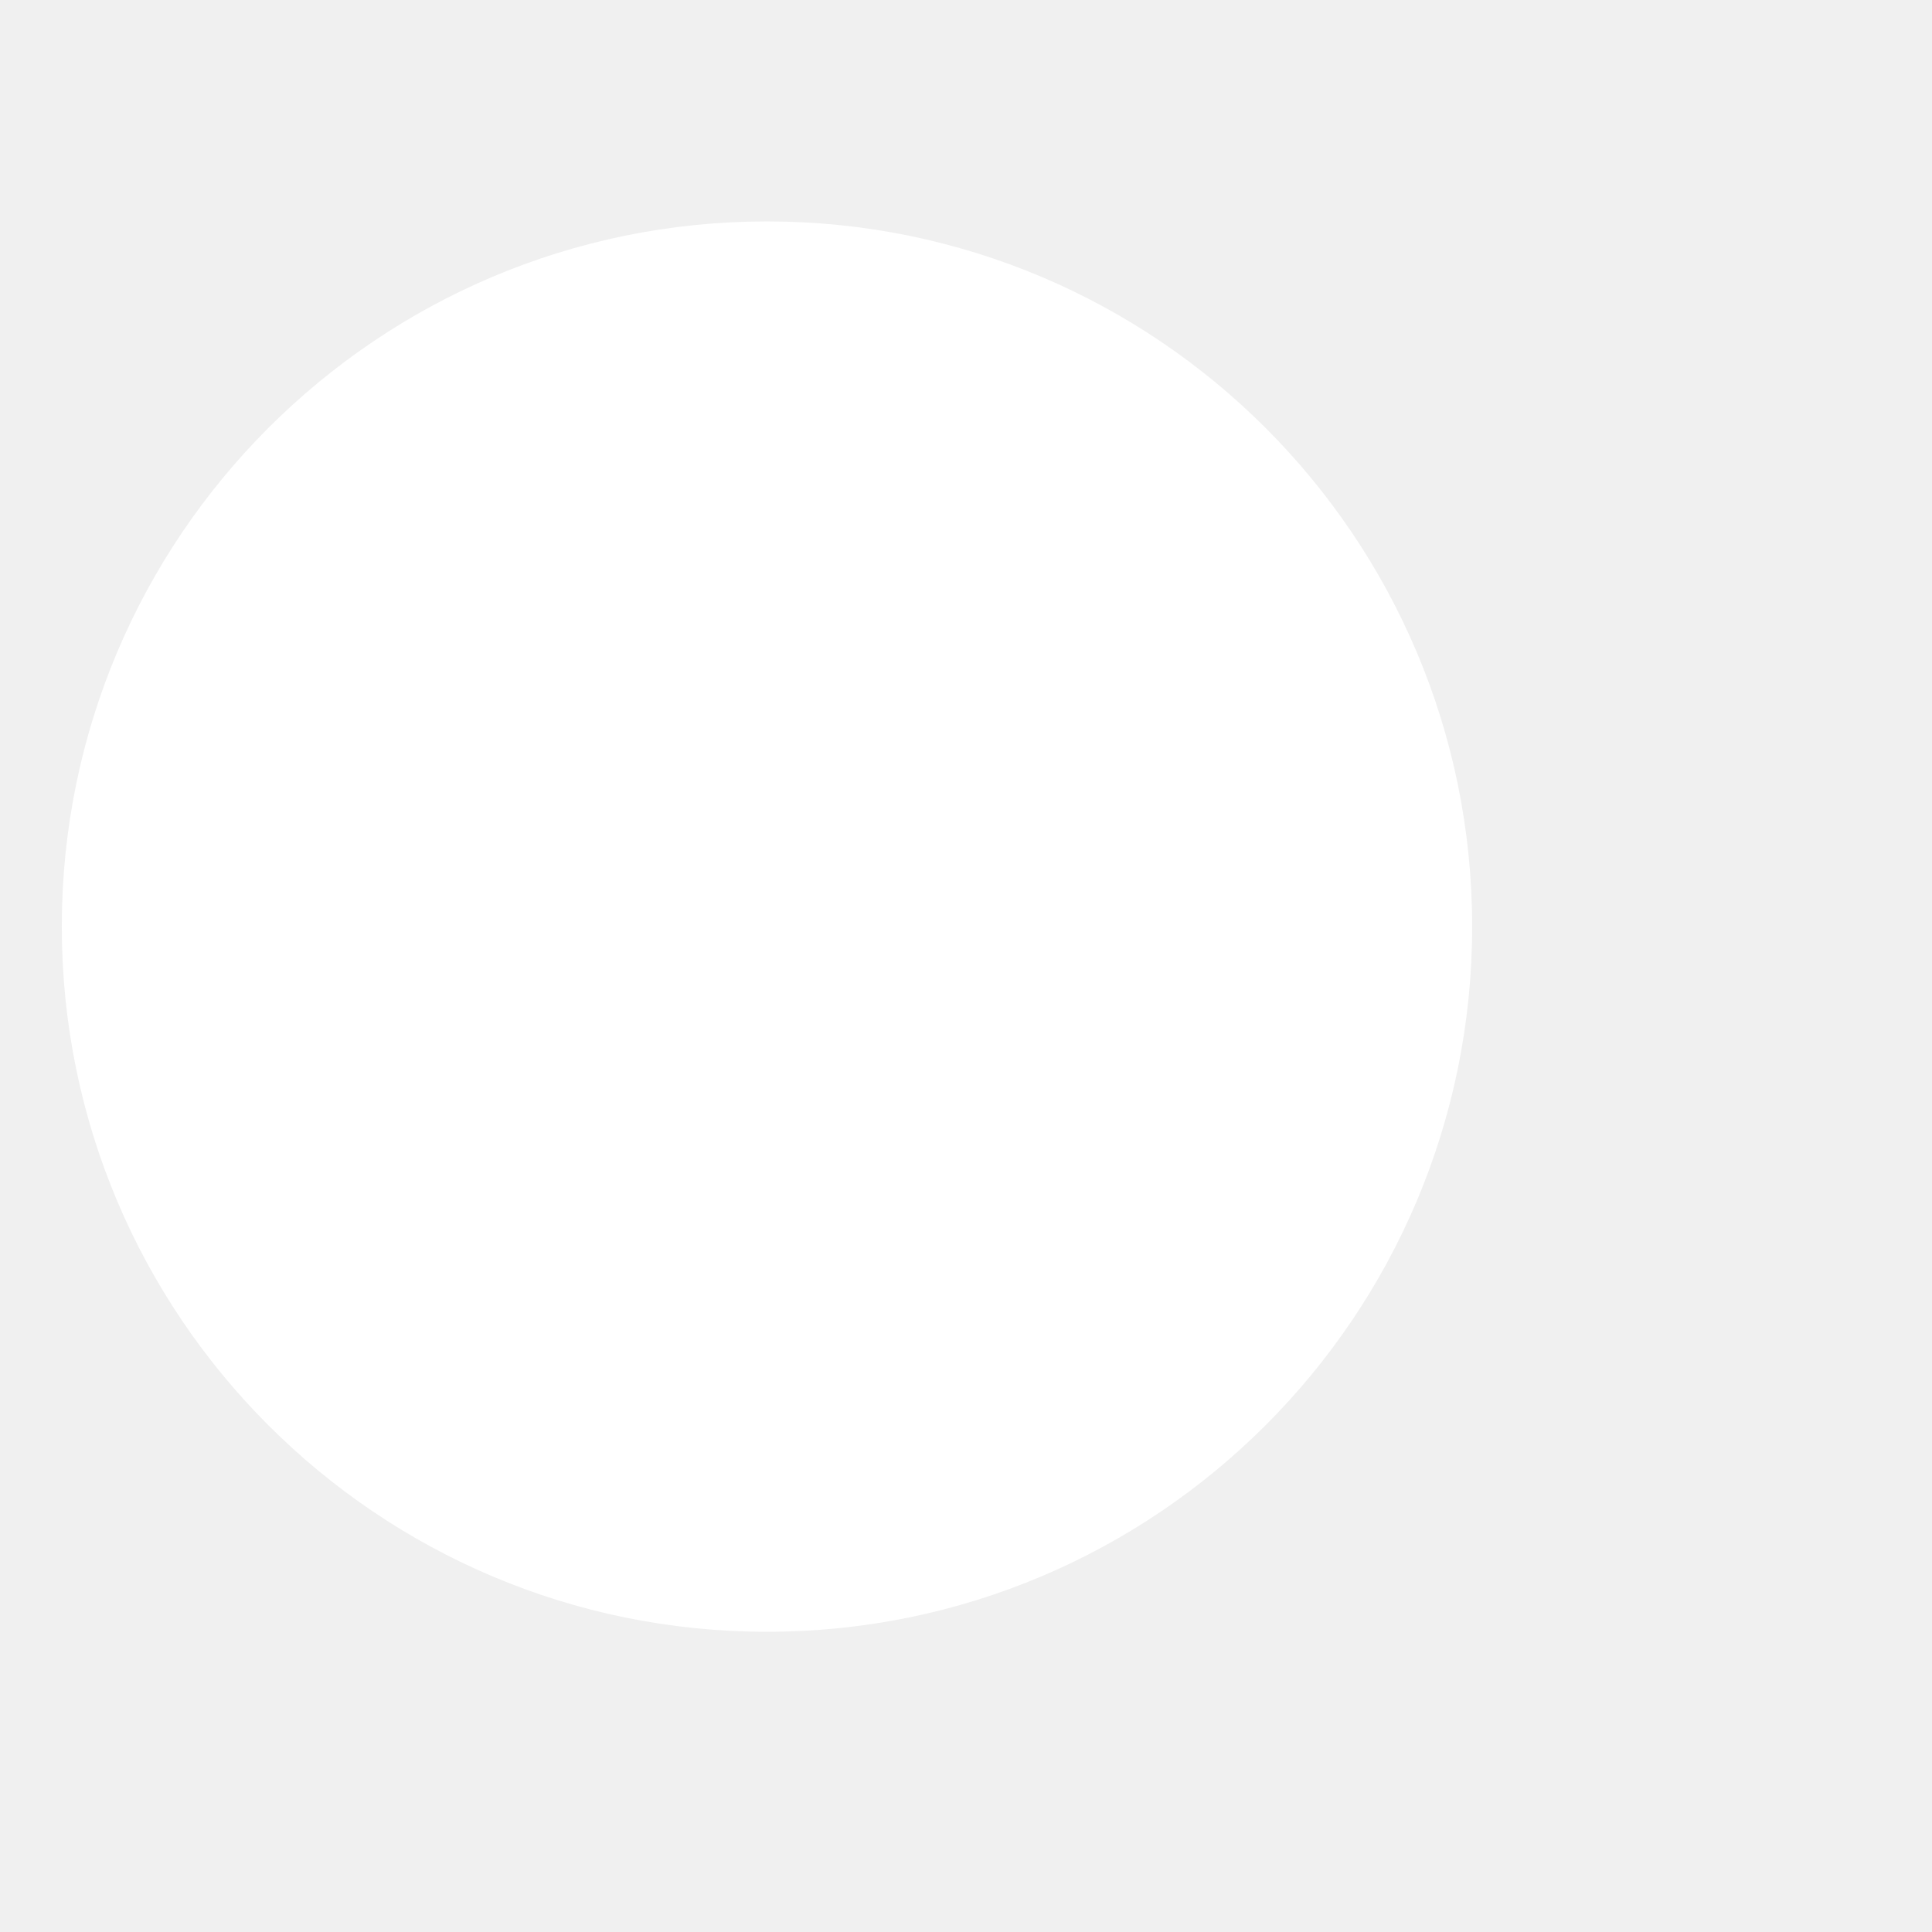
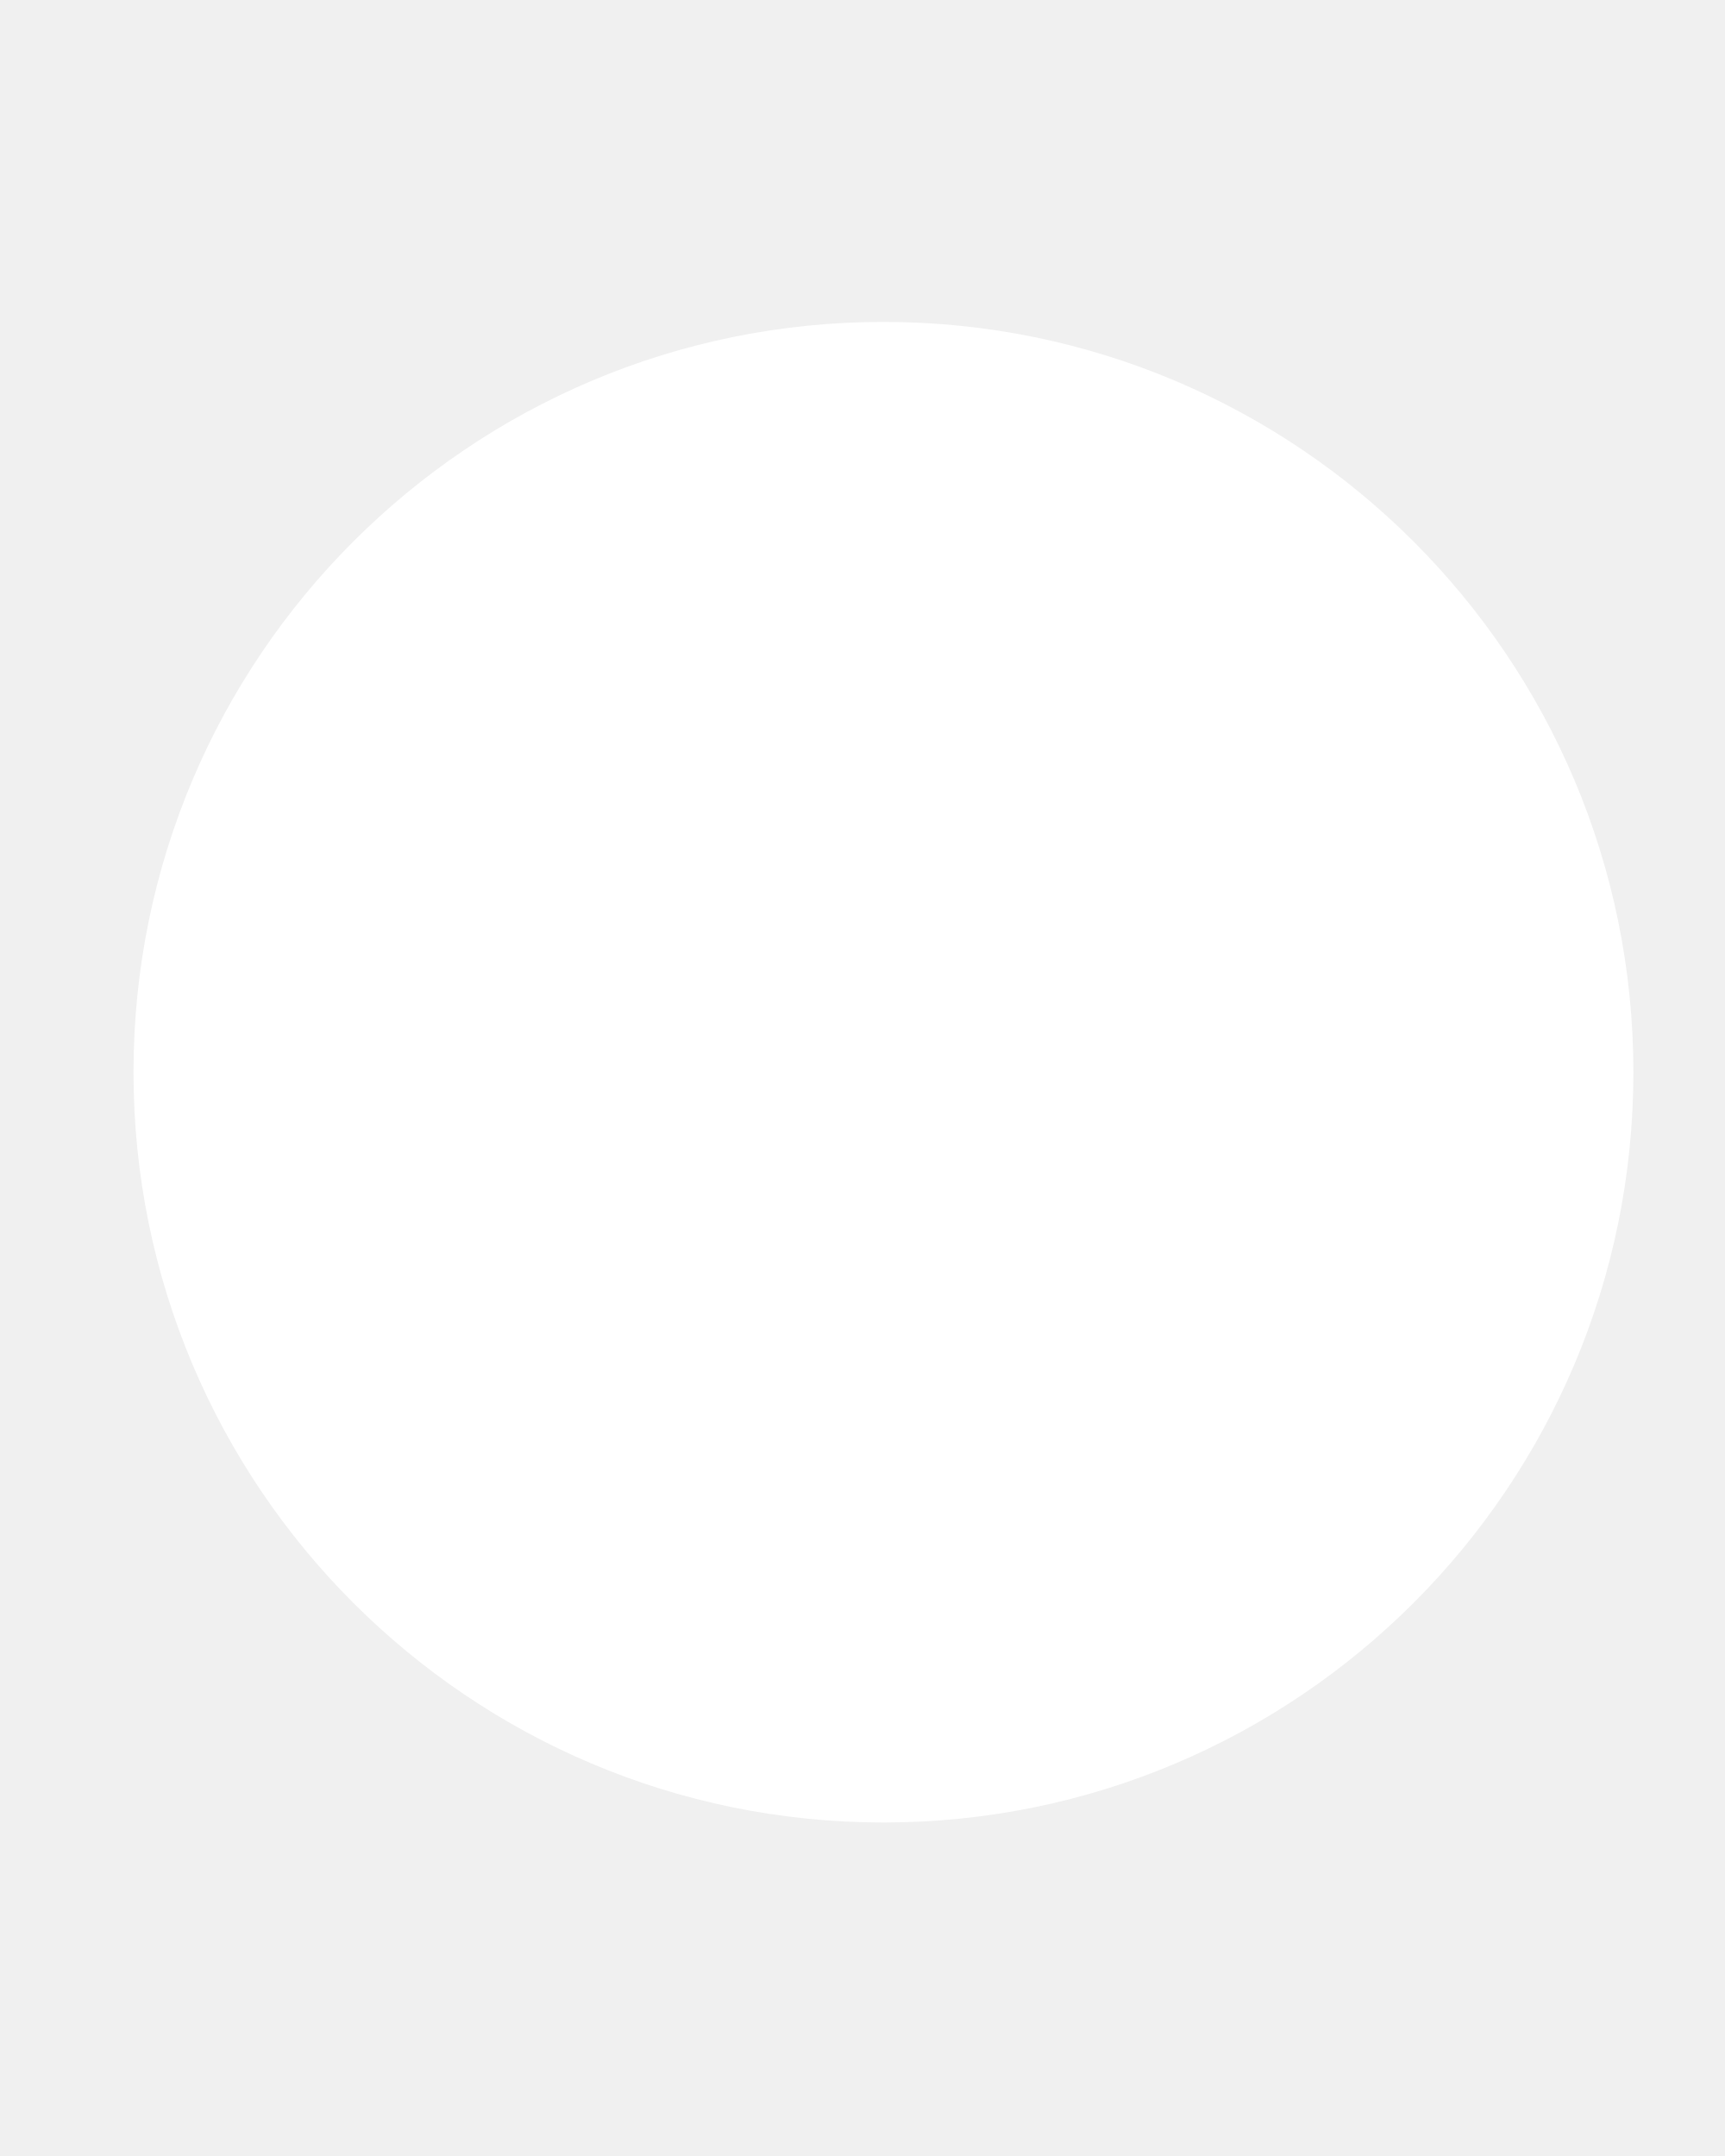
- <svg xmlns="http://www.w3.org/2000/svg" width="4" height="4" viewBox="0 0 4 4" fill="none">
-   <ellipse cx="1.46" cy="1.46" rx="1.46" ry="1.46" transform="matrix(1 0 0 -1 0.12793 3.37842)" fill="white" />
+ <svg xmlns="http://www.w3.org/2000/svg" width="4" height="5" viewBox="0 0 4 5" fill="none">
+   <ellipse cx="1.739" cy="1.74" rx="1.739" ry="1.74" transform="matrix(1 0 0 -1 0.30957 4.22656)" fill="white" />
</svg>
